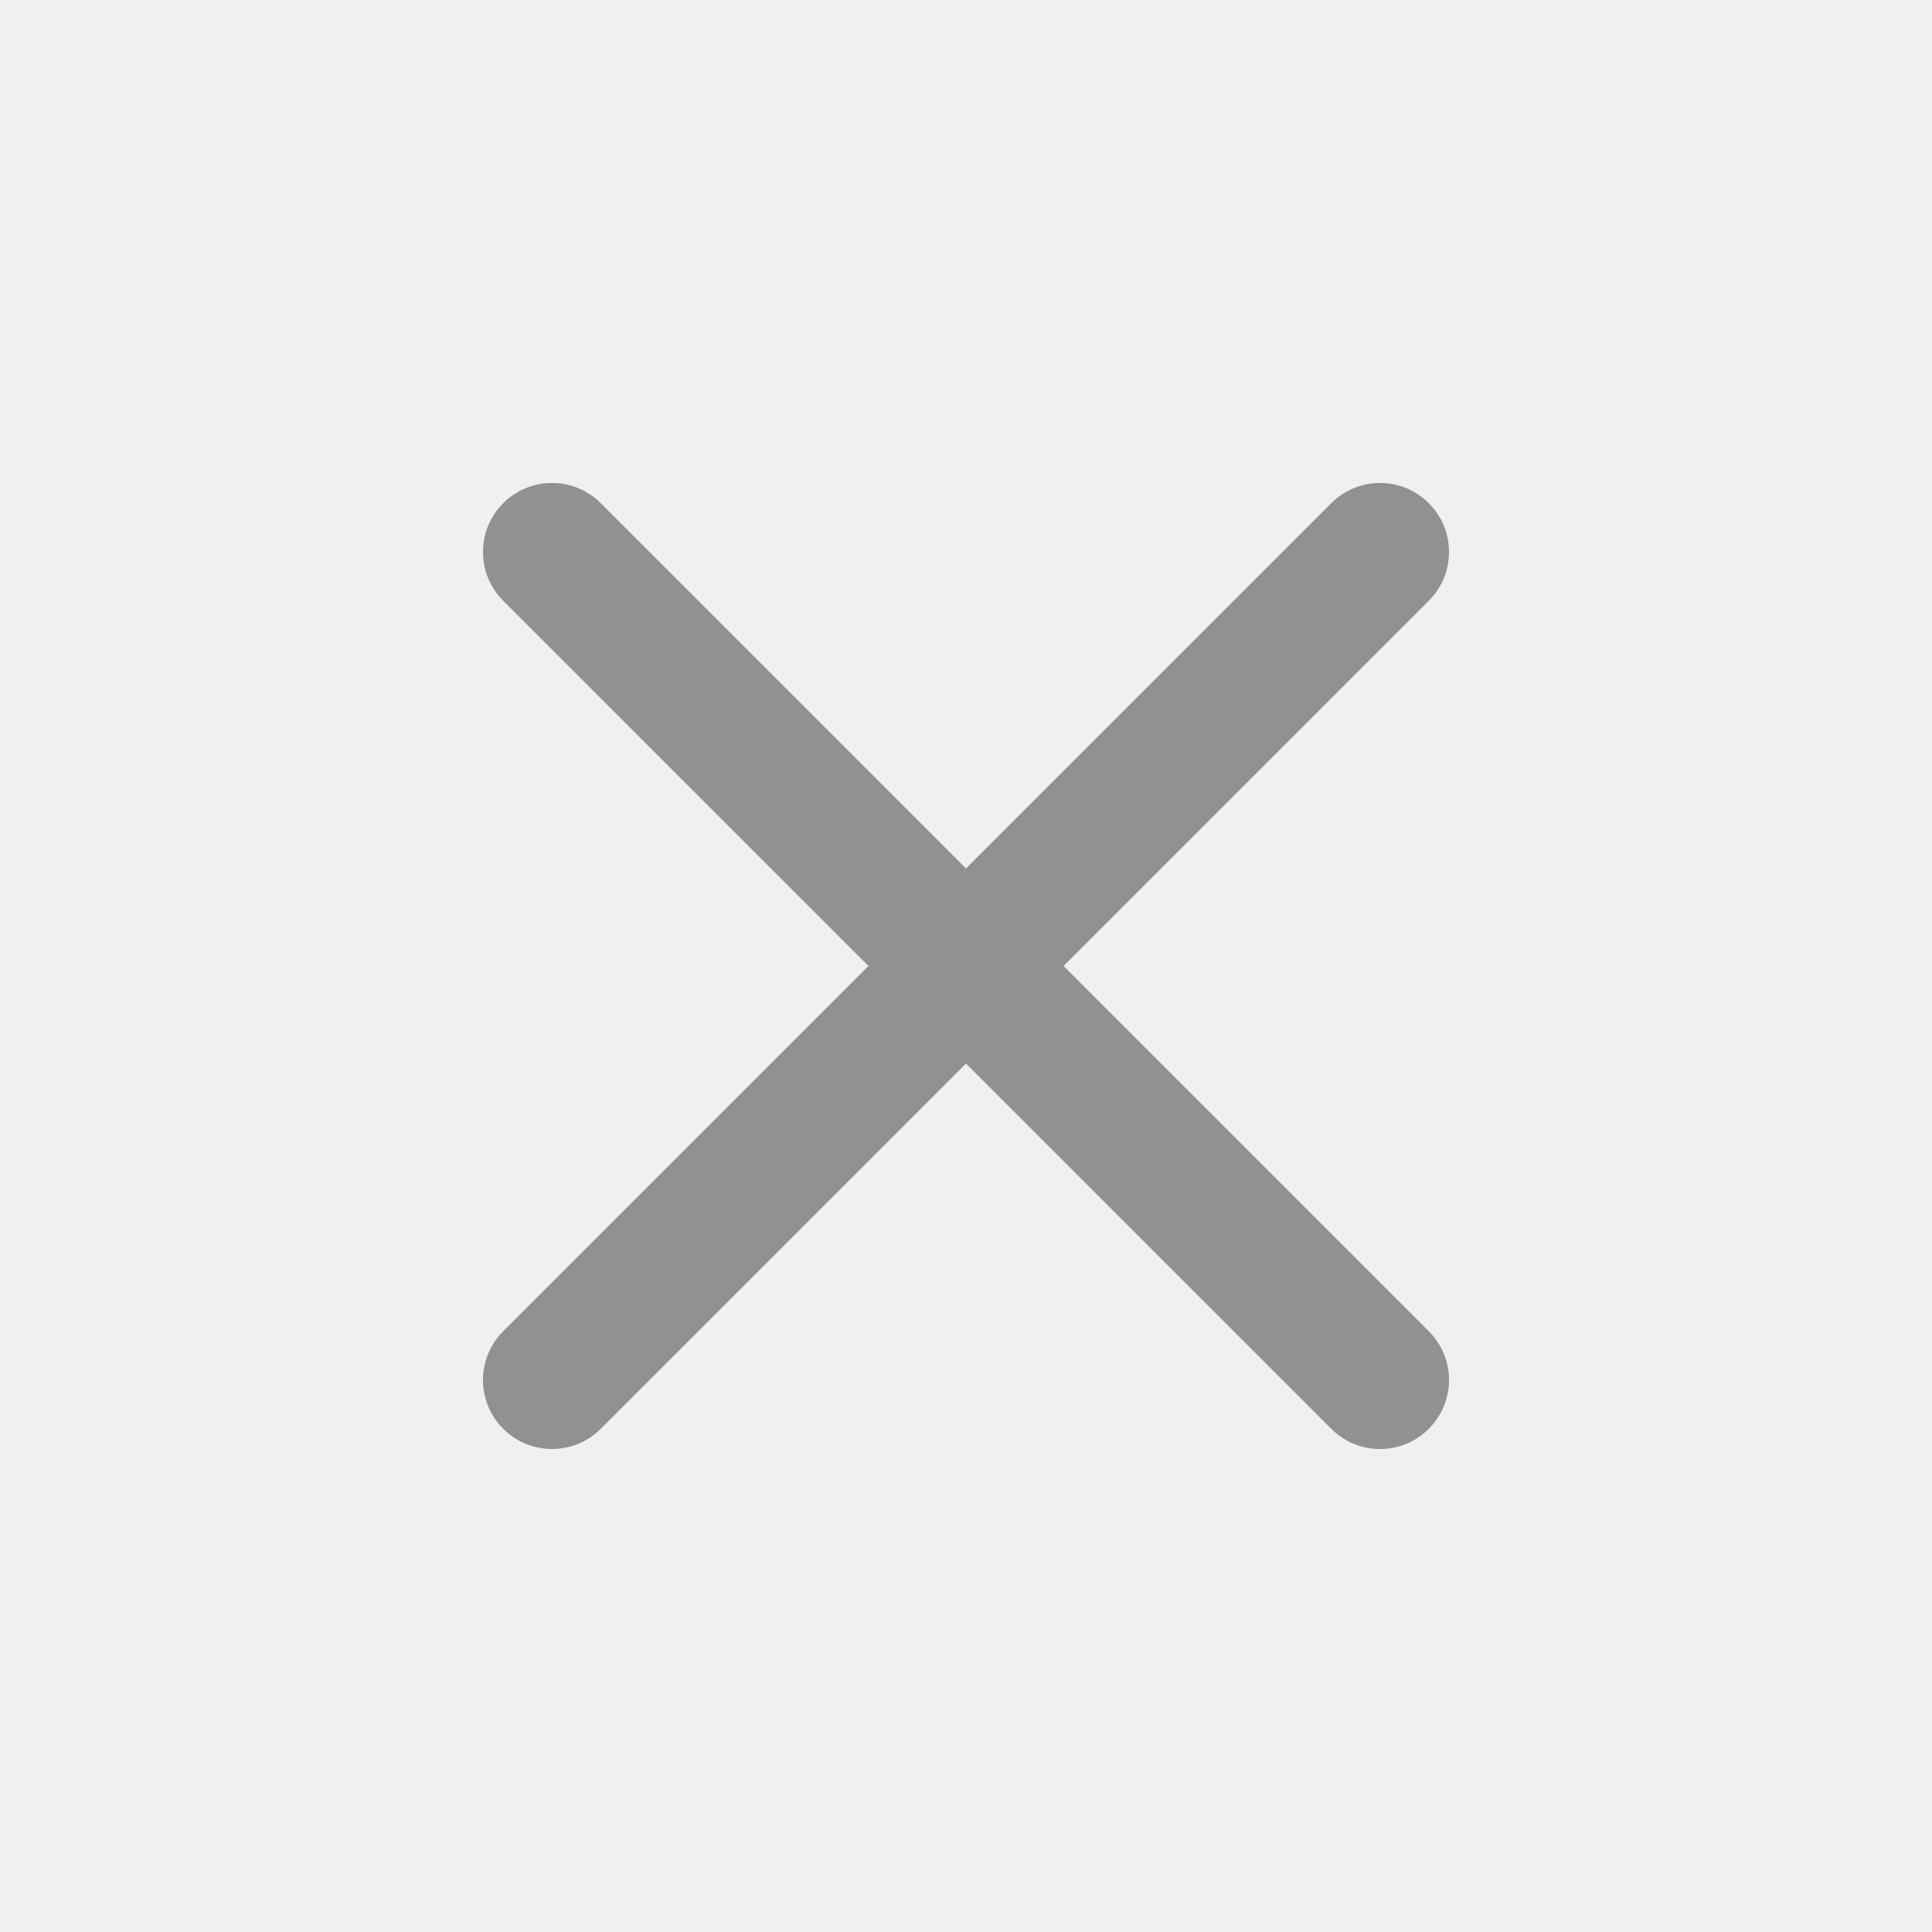
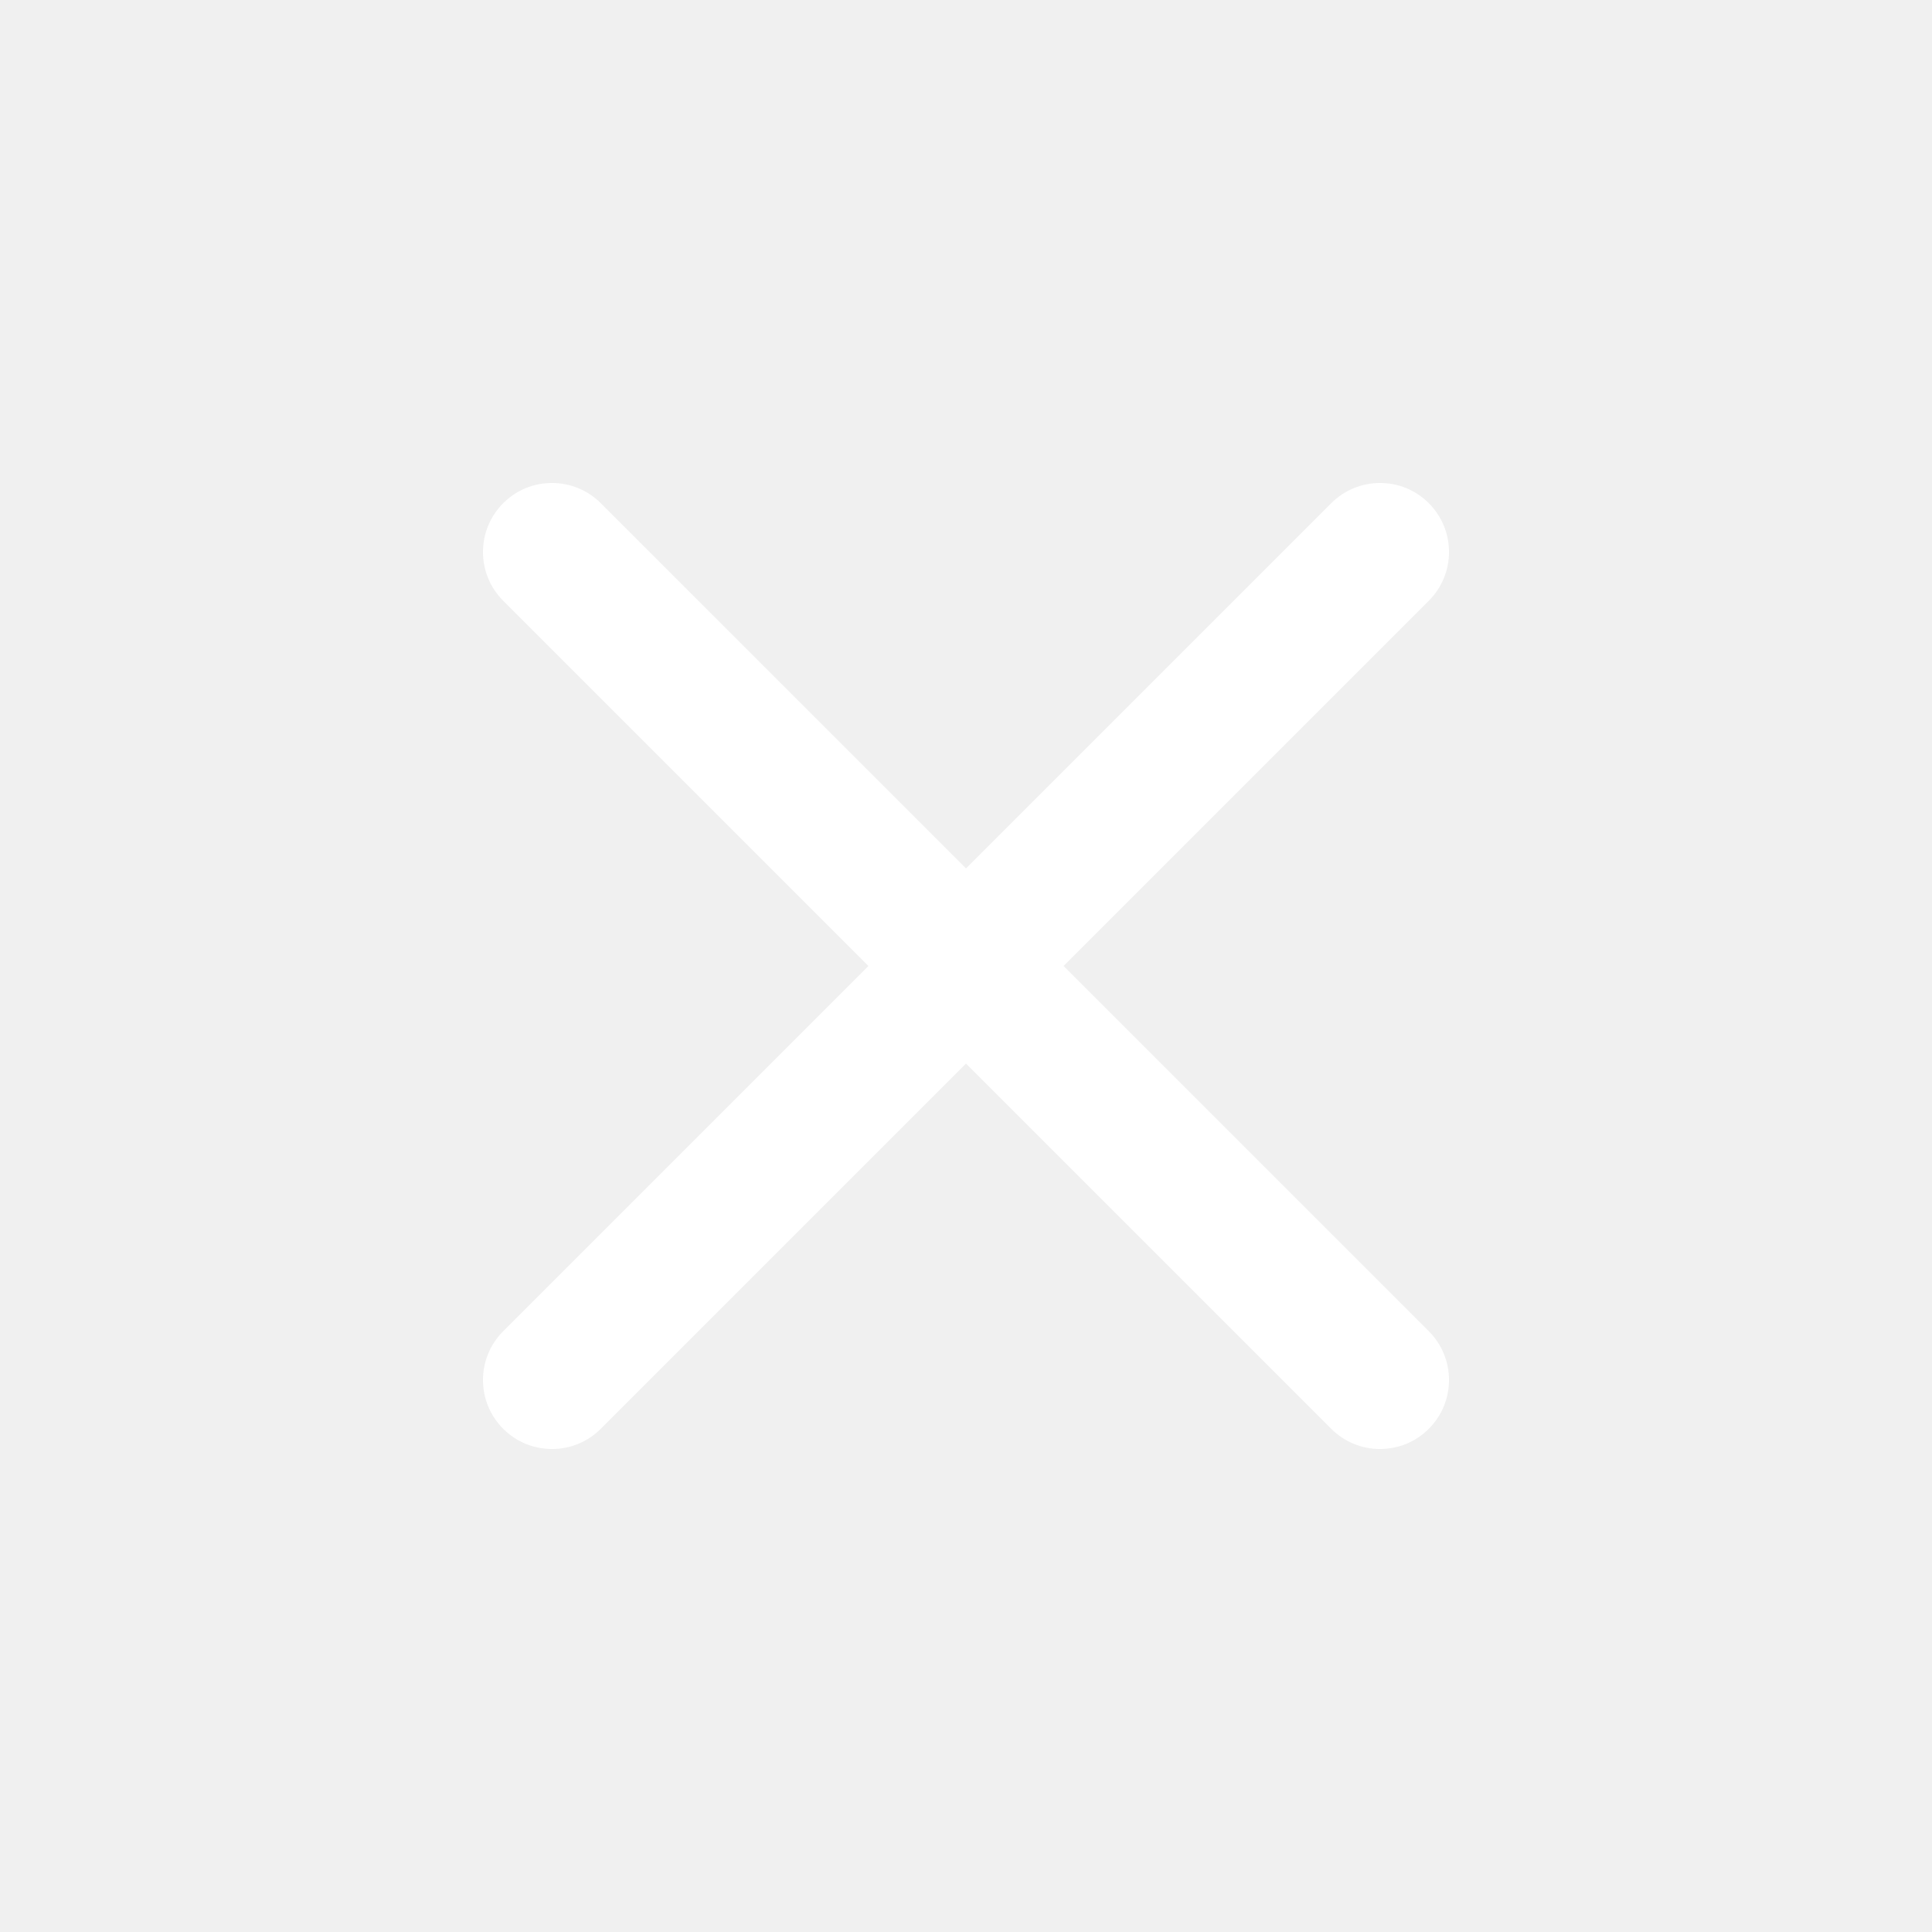
<svg xmlns="http://www.w3.org/2000/svg" width="24" height="24" viewBox="0 0 24 24" fill="none">
-   <path d="M6.251 6.251C6.586 5.916 7.128 5.916 7.463 6.251L12 10.788L16.537 6.251C16.872 5.916 17.414 5.916 17.749 6.251C18.084 6.586 18.084 7.128 17.749 7.463L13.212 12L17.749 16.537C18.084 16.872 18.084 17.414 17.749 17.749C17.414 18.084 16.872 18.084 16.537 17.749L12 13.212L7.463 17.749C7.128 18.084 6.586 18.084 6.251 17.749C5.916 17.414 5.916 16.872 6.251 16.537L10.788 12L6.251 7.463C5.916 7.128 5.916 6.586 6.251 6.251Z" fill="#919191" />
+   <path d="M6.251 6.251C6.586 5.916 7.128 5.916 7.463 6.251L12 10.788L16.537 6.251C16.872 5.916 17.414 5.916 17.749 6.251C18.084 6.586 18.084 7.128 17.749 7.463L13.212 12L17.749 16.537C18.084 16.872 18.084 17.414 17.749 17.749C17.414 18.084 16.872 18.084 16.537 17.749L12 13.212L7.463 17.749C7.128 18.084 6.586 18.084 6.251 17.749C5.916 17.414 5.916 16.872 6.251 16.537L10.788 12L6.251 7.463C5.916 7.128 5.916 6.586 6.251 6.251Z" fill="#fff" />
</svg>
